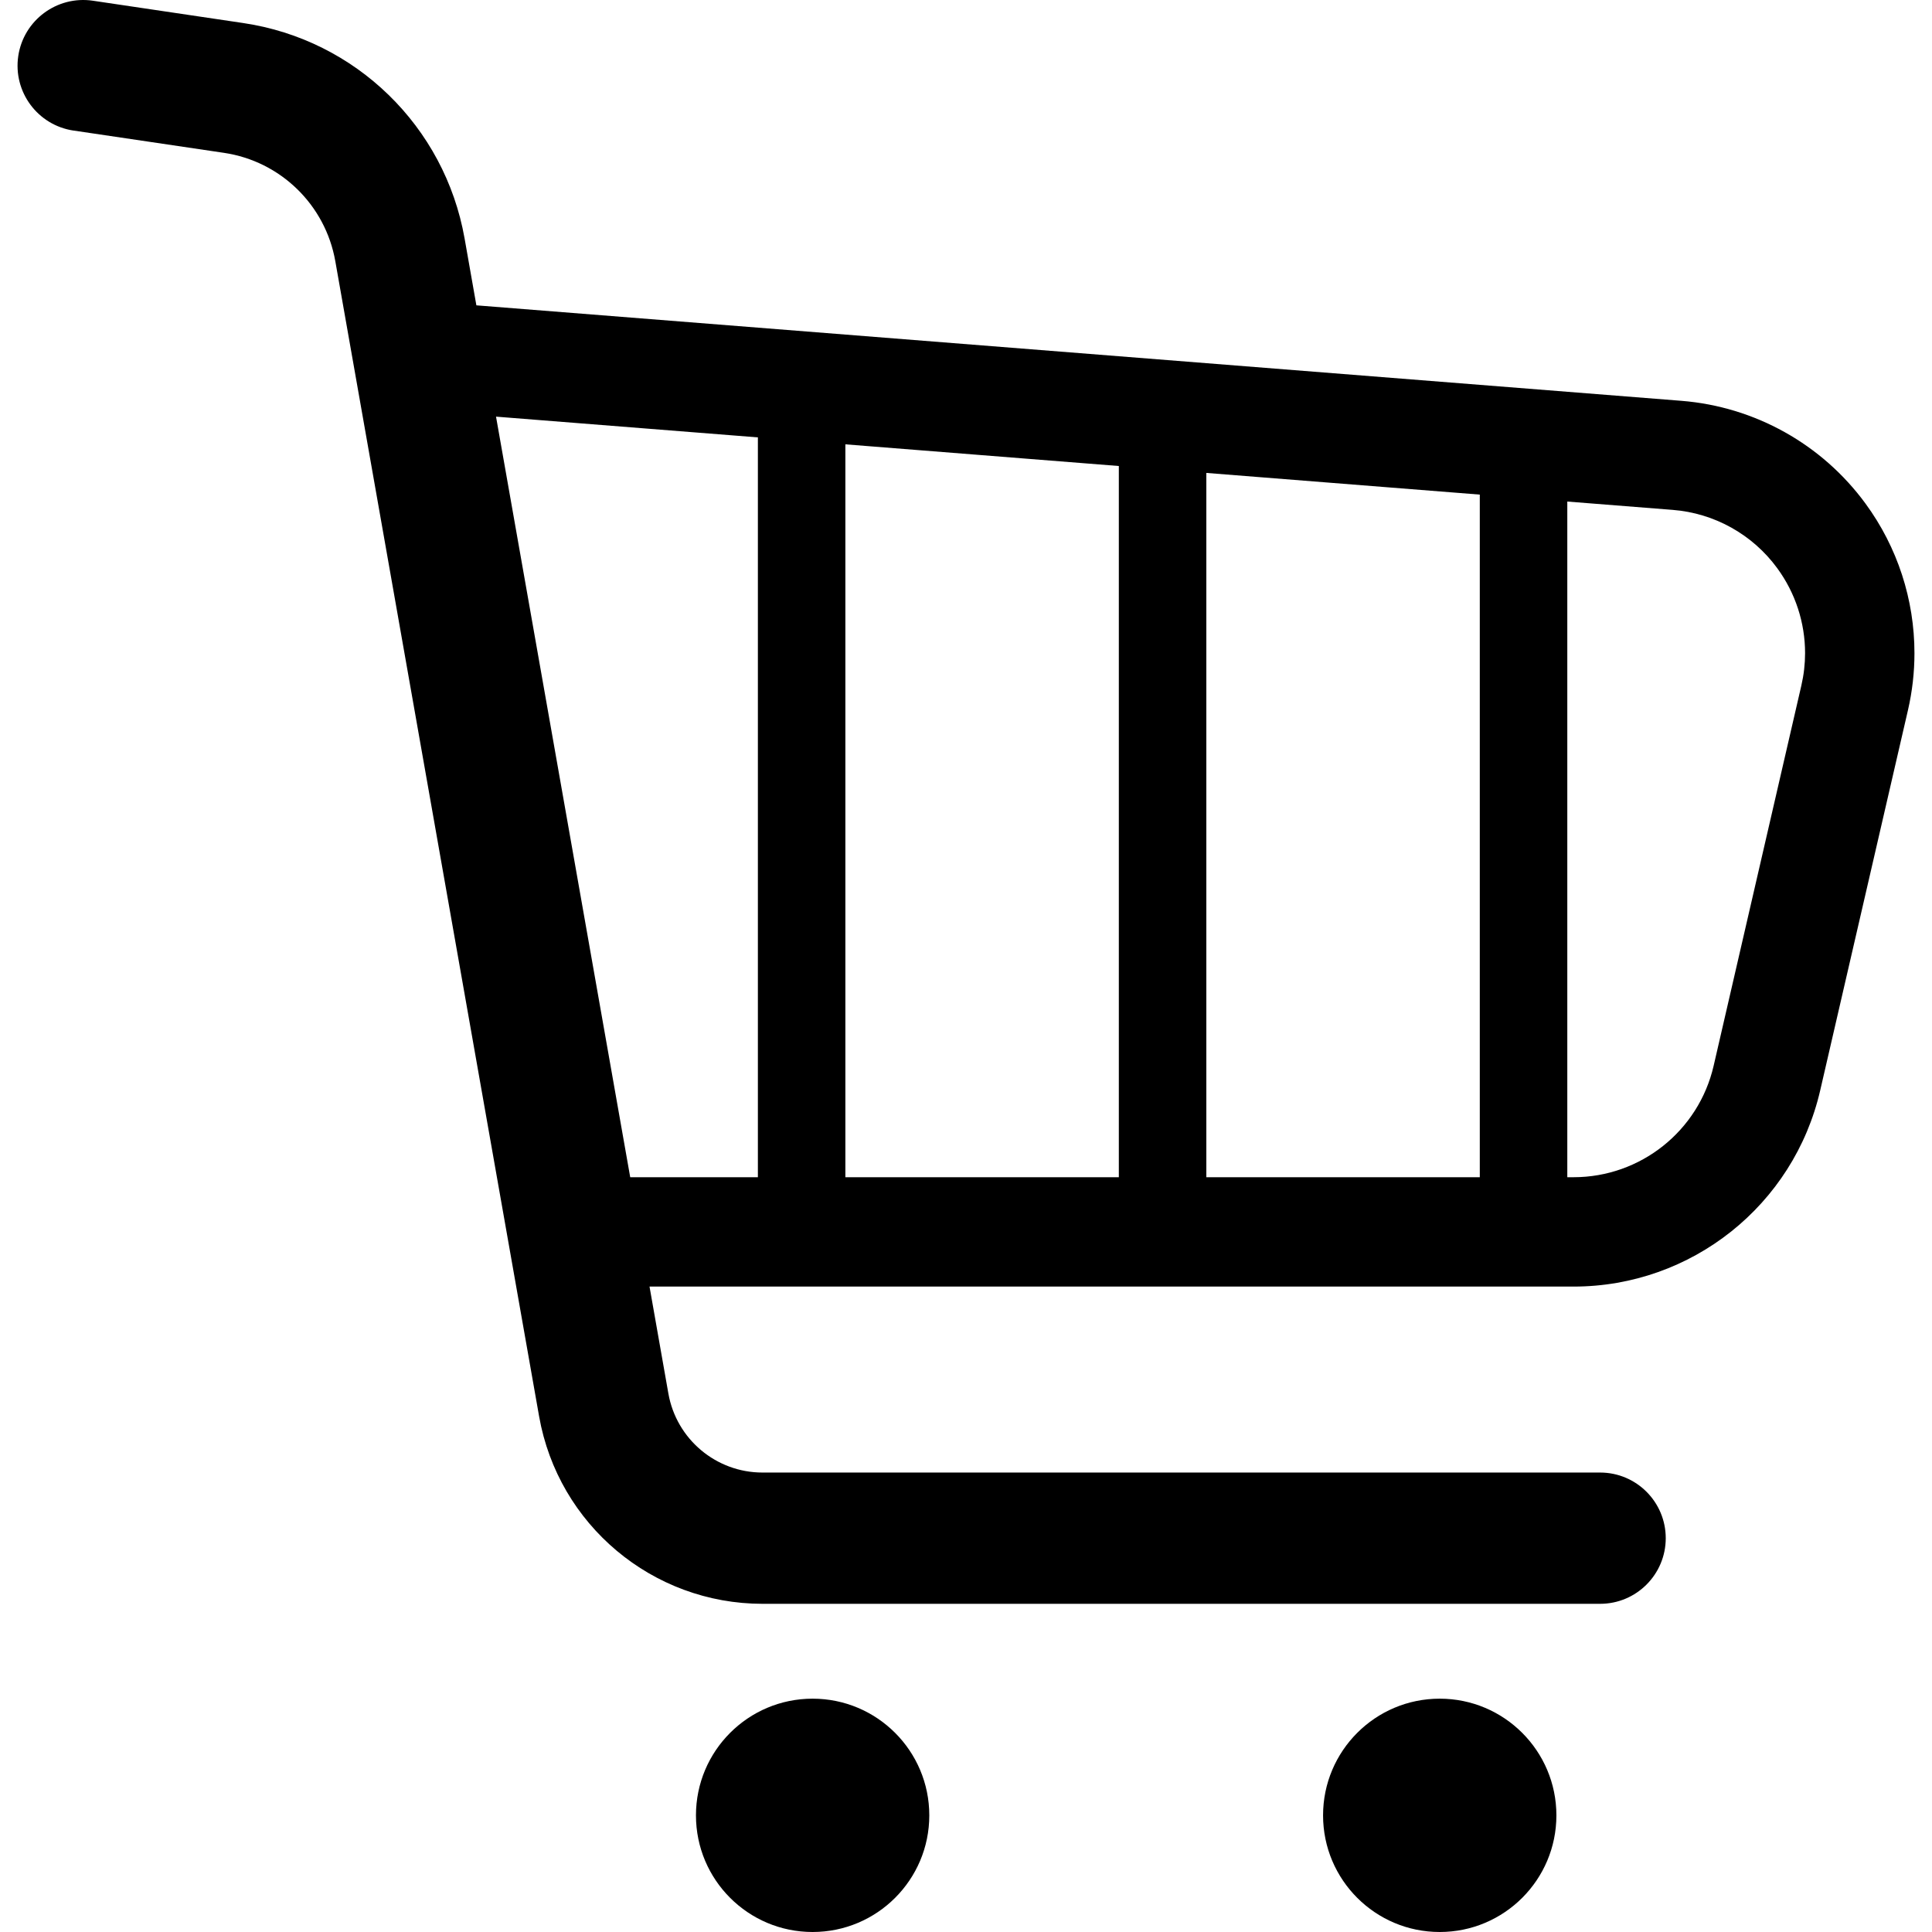
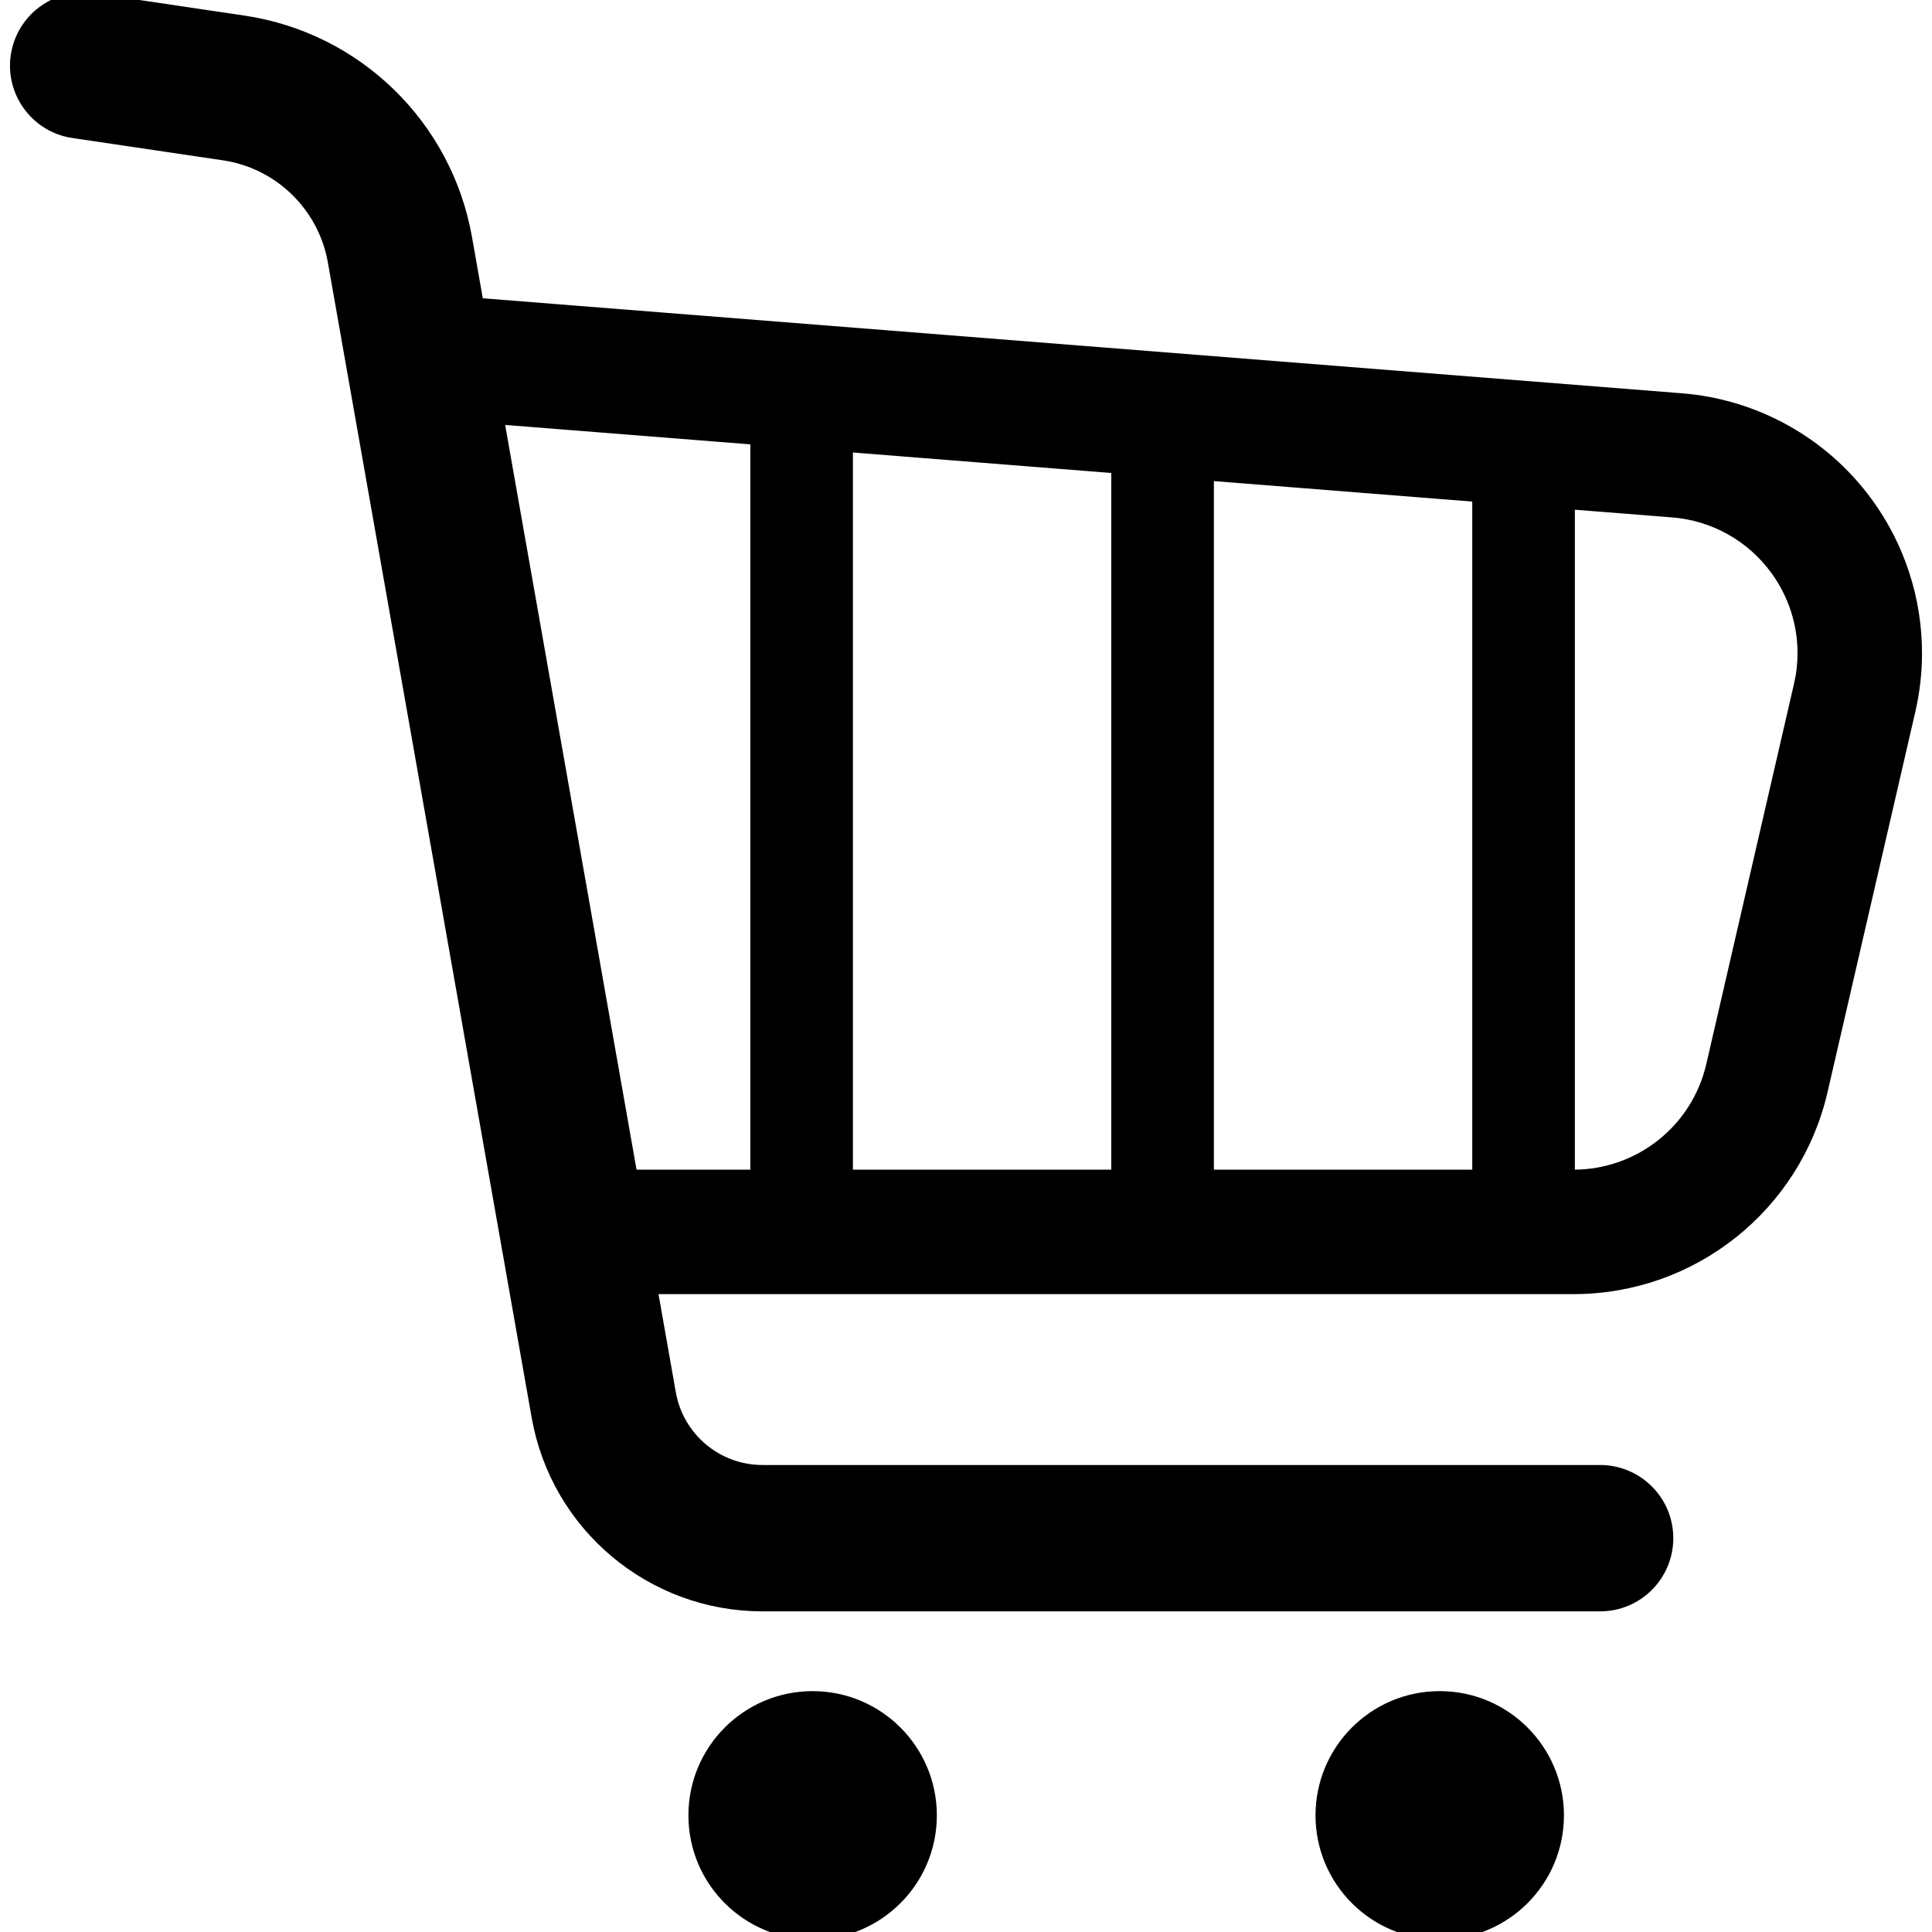
- <svg xmlns="http://www.w3.org/2000/svg" height="800px" width="800px" version="1.1" id="_x32_" viewBox="0 0 512 512" xml:space="preserve">
-   <style type="text/css">
- 	.st0{fill:#000000;}
- </style>
-   <g>
-     <path class="st0" d="M494.365,133.438c-11.528-15.738-29.35-25.678-48.804-27.219L126.245,80.918l-3.129-17.749   c-5.252-29.676-28.858-52.657-58.671-57.066L24.597,0.187C15.093-1.209,6.253,5.359,4.84,14.846   c-1.409,9.512,5.158,18.356,14.658,19.761v-0.008l39.861,5.907c14.97,2.218,26.868,13.785,29.501,28.71l54.009,306.134   c5.073,28.735,30.027,49.669,59.206,49.678h221.971c9.606,0,17.394-7.792,17.394-17.39c0-9.607-7.788-17.398-17.394-17.398H202.075   c-12.282,0.009-22.813-8.836-24.946-20.934l-5-28.349h244.879c31.234,0,58.346-21.55,65.367-52.005l23.258-100.767   c1.151-5,1.717-10.06,1.717-15.086C507.35,158.962,502.88,145.04,494.365,133.438z M319.692,125.33l72.469,5.745v180.898h-72.469   V125.33z M296.502,311.973h-72.47V117.752l72.47,5.746V311.973z M131.451,110.415l69.395,5.496v196.062h-33.833L131.451,110.415z    M477.378,181.668l-23.245,100.776c-3.986,17.278-19.385,29.53-37.125,29.53h-1.657V132.916l27.926,2.208   c11.049,0.866,21.174,6.516,27.706,15.447c4.838,6.592,7.381,14.495,7.381,22.526C478.363,175.949,478.038,178.809,477.378,181.668   z" />
-     <path class="st0" d="M215.346,450.165c-17.076,0-30.909,13.853-30.909,30.926c0,17.073,13.832,30.909,30.909,30.909   c17.078,0,30.927-13.836,30.927-30.909C246.273,464.018,232.423,450.165,215.346,450.165z" />
-     <path class="st0" d="M381.539,450.165c-17.073,0-30.913,13.853-30.913,30.926c0,17.073,13.84,30.909,30.913,30.909   c17.072,0,30.922-13.836,30.922-30.909C412.461,464.018,398.612,450.165,381.539,450.165z" />
+ <svg xmlns="http://www.w3.org/2000/svg" height="800px" width="800px" viewBox="0 0 512 512" xml:space="preserve">
+   <g style="stroke:black;stroke-width:4">
+     <path d="M494.365,133.438c-11.528-15.738-29.35-25.678-48.804-27.219L126.245,80.918l-3.129-17.749   c-5.252-29.676-28.858-52.657-58.671-57.066L24.597,0.187C15.093-1.209,6.253,5.359,4.84,14.846   c-1.409,9.512,5.158,18.356,14.658,19.761v-0.008l39.861,5.907c14.97,2.218,26.868,13.785,29.501,28.71l54.009,306.134   c5.073,28.735,30.027,49.669,59.206,49.678h221.971c9.606,0,17.394-7.792,17.394-17.39c0-9.607-7.788-17.398-17.394-17.398H202.075   c-12.282,0.009-22.813-8.836-24.946-20.934l-5-28.349h244.879c31.234,0,58.346-21.55,65.367-52.005l23.258-100.767   c1.151-5,1.717-10.06,1.717-15.086C507.35,158.962,502.88,145.04,494.365,133.438z M319.692,125.33l72.469,5.745v180.898h-72.469   V125.33z M296.502,311.973h-72.47V117.752l72.47,5.746V311.973z M131.451,110.415l69.395,5.496v196.062h-33.833L131.451,110.415z    M477.378,181.668l-23.245,100.776c-3.986,17.278-19.385,29.53-37.125,29.53h-1.657V132.916l27.926,2.208   c11.049,0.866,21.174,6.516,27.706,15.447c4.838,6.592,7.381,14.495,7.381,22.526C478.363,175.949,478.038,178.809,477.378,181.668   z" />
+     <path d="M215.346,450.165c-17.076,0-30.909,13.853-30.909,30.926c0,17.073,13.832,30.909,30.909,30.909   c17.078,0,30.927-13.836,30.927-30.909C246.273,464.018,232.423,450.165,215.346,450.165z" />
+     <path d="M381.539,450.165c-17.073,0-30.913,13.853-30.913,30.926c0,17.073,13.84,30.909,30.913,30.909   c17.072,0,30.922-13.836,30.922-30.909C412.461,464.018,398.612,450.165,381.539,450.165z" />
  </g>
</svg>
